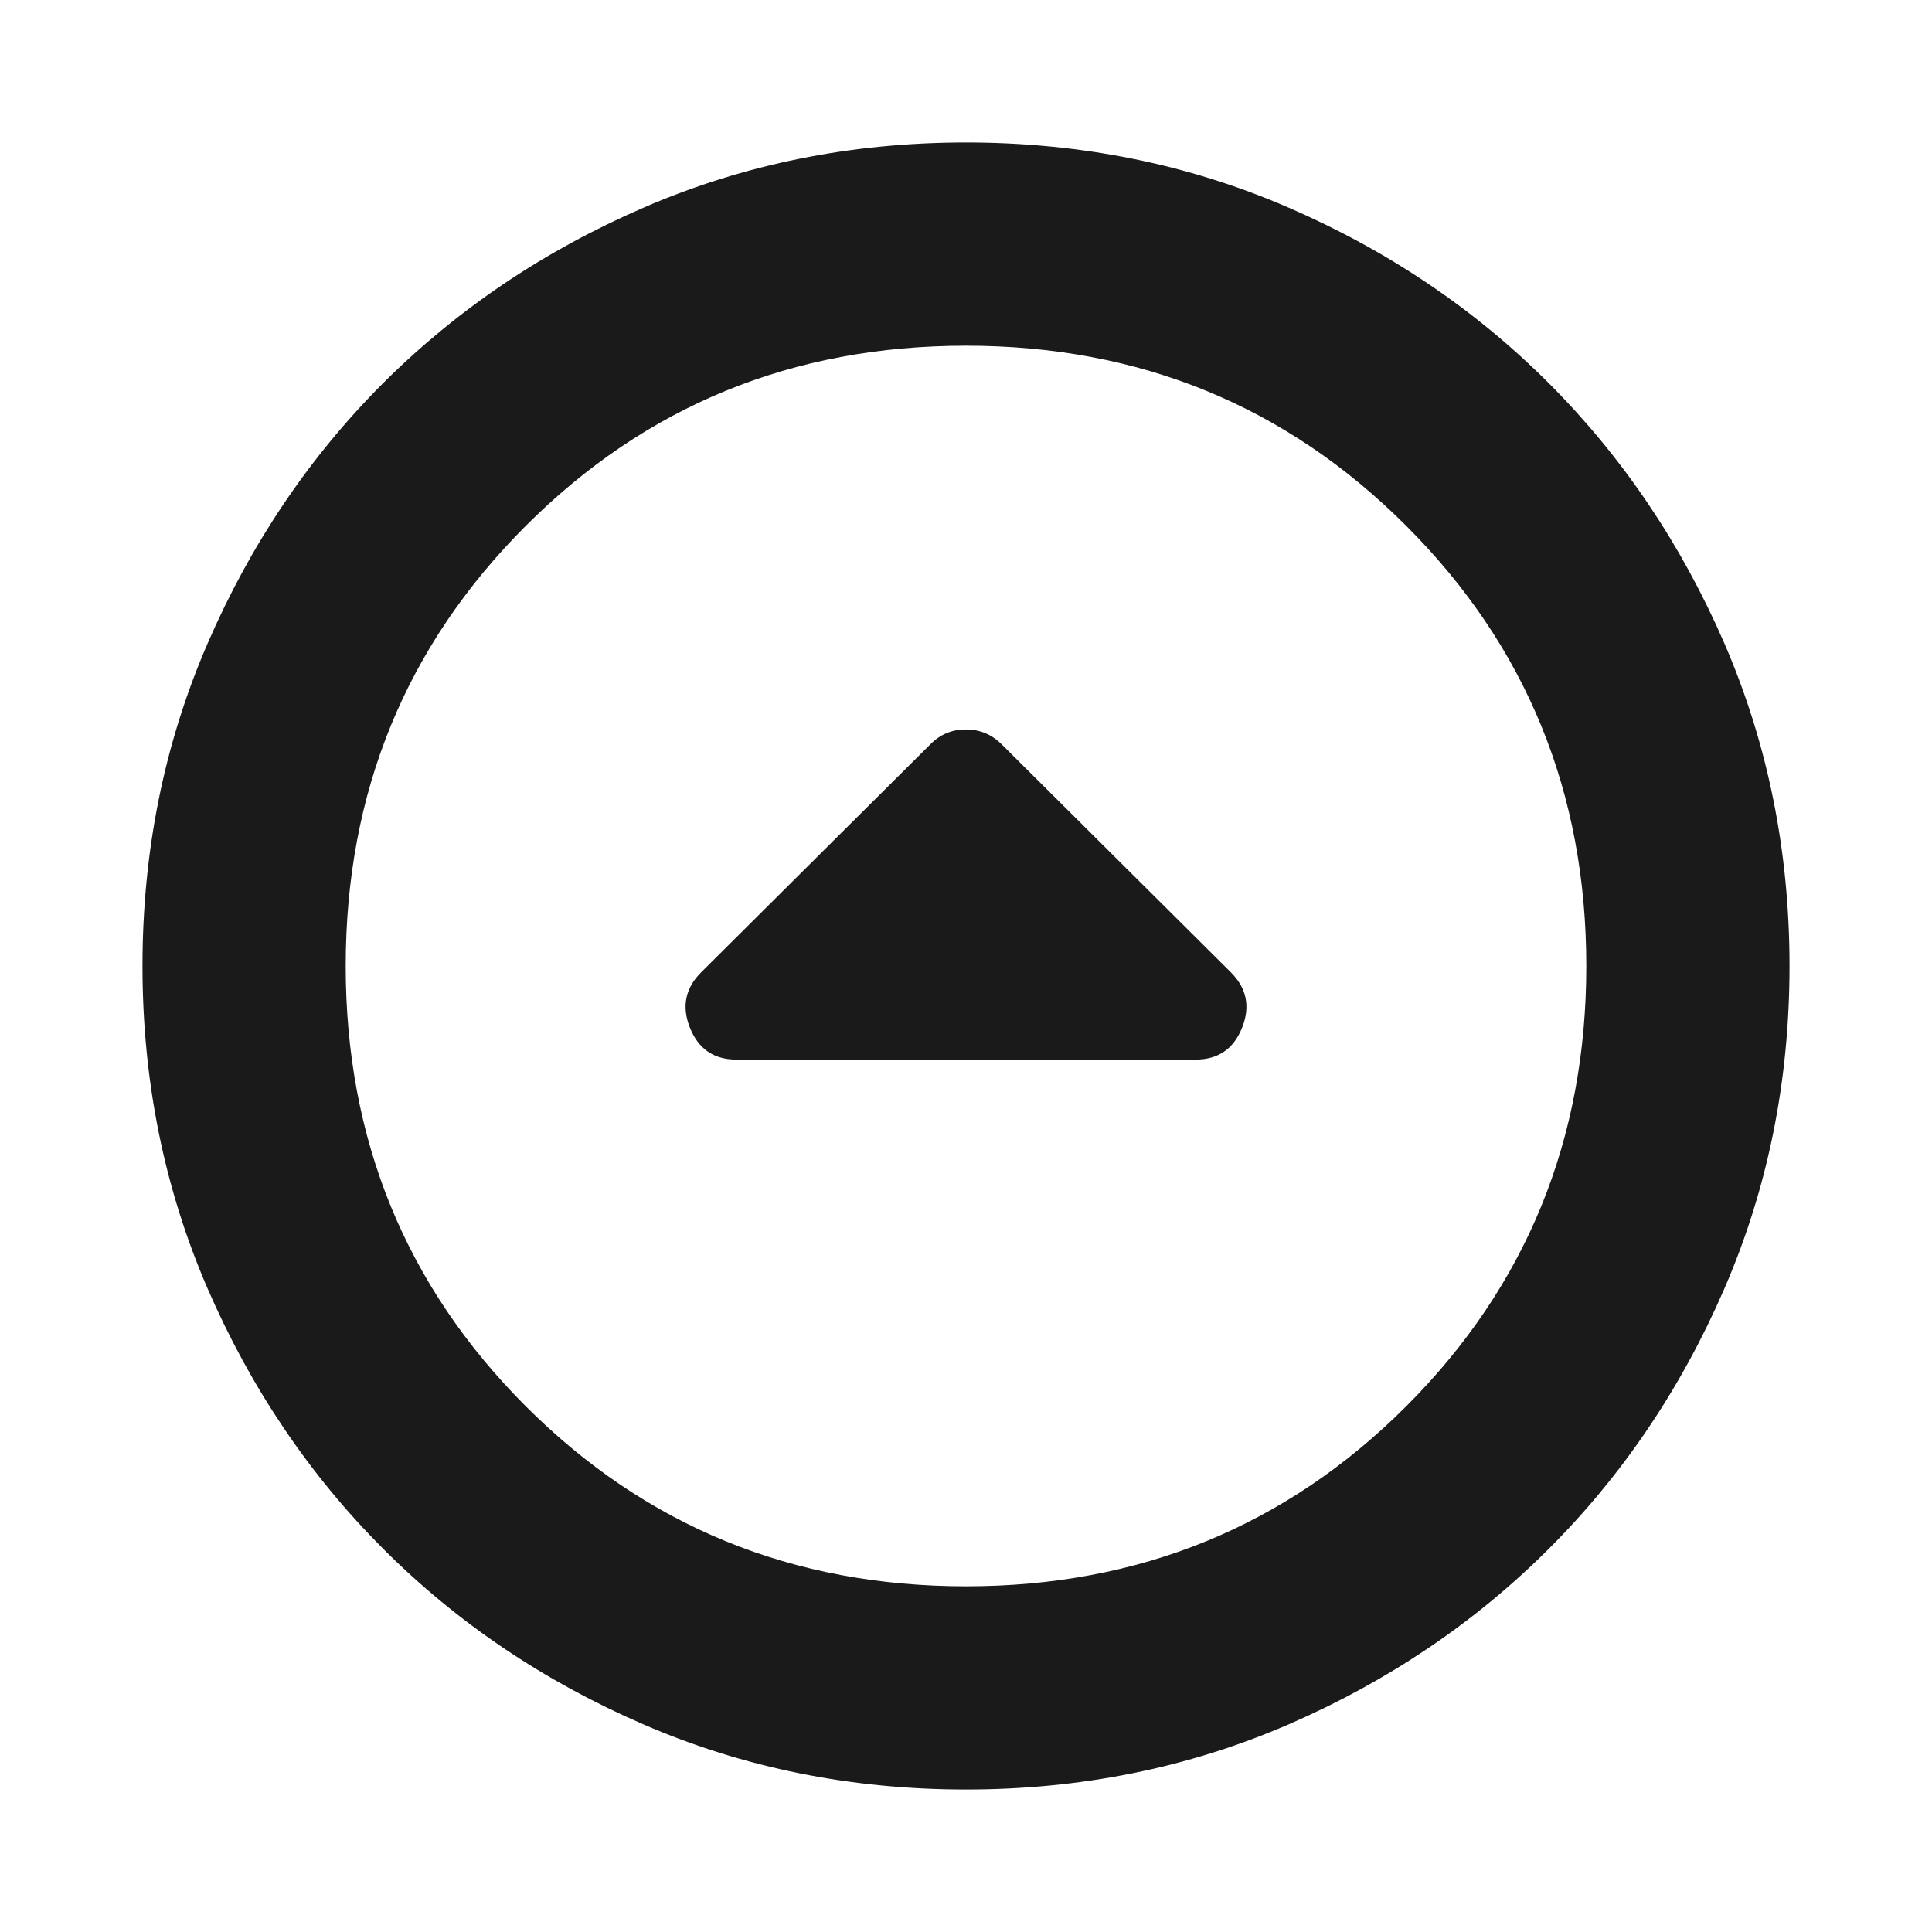
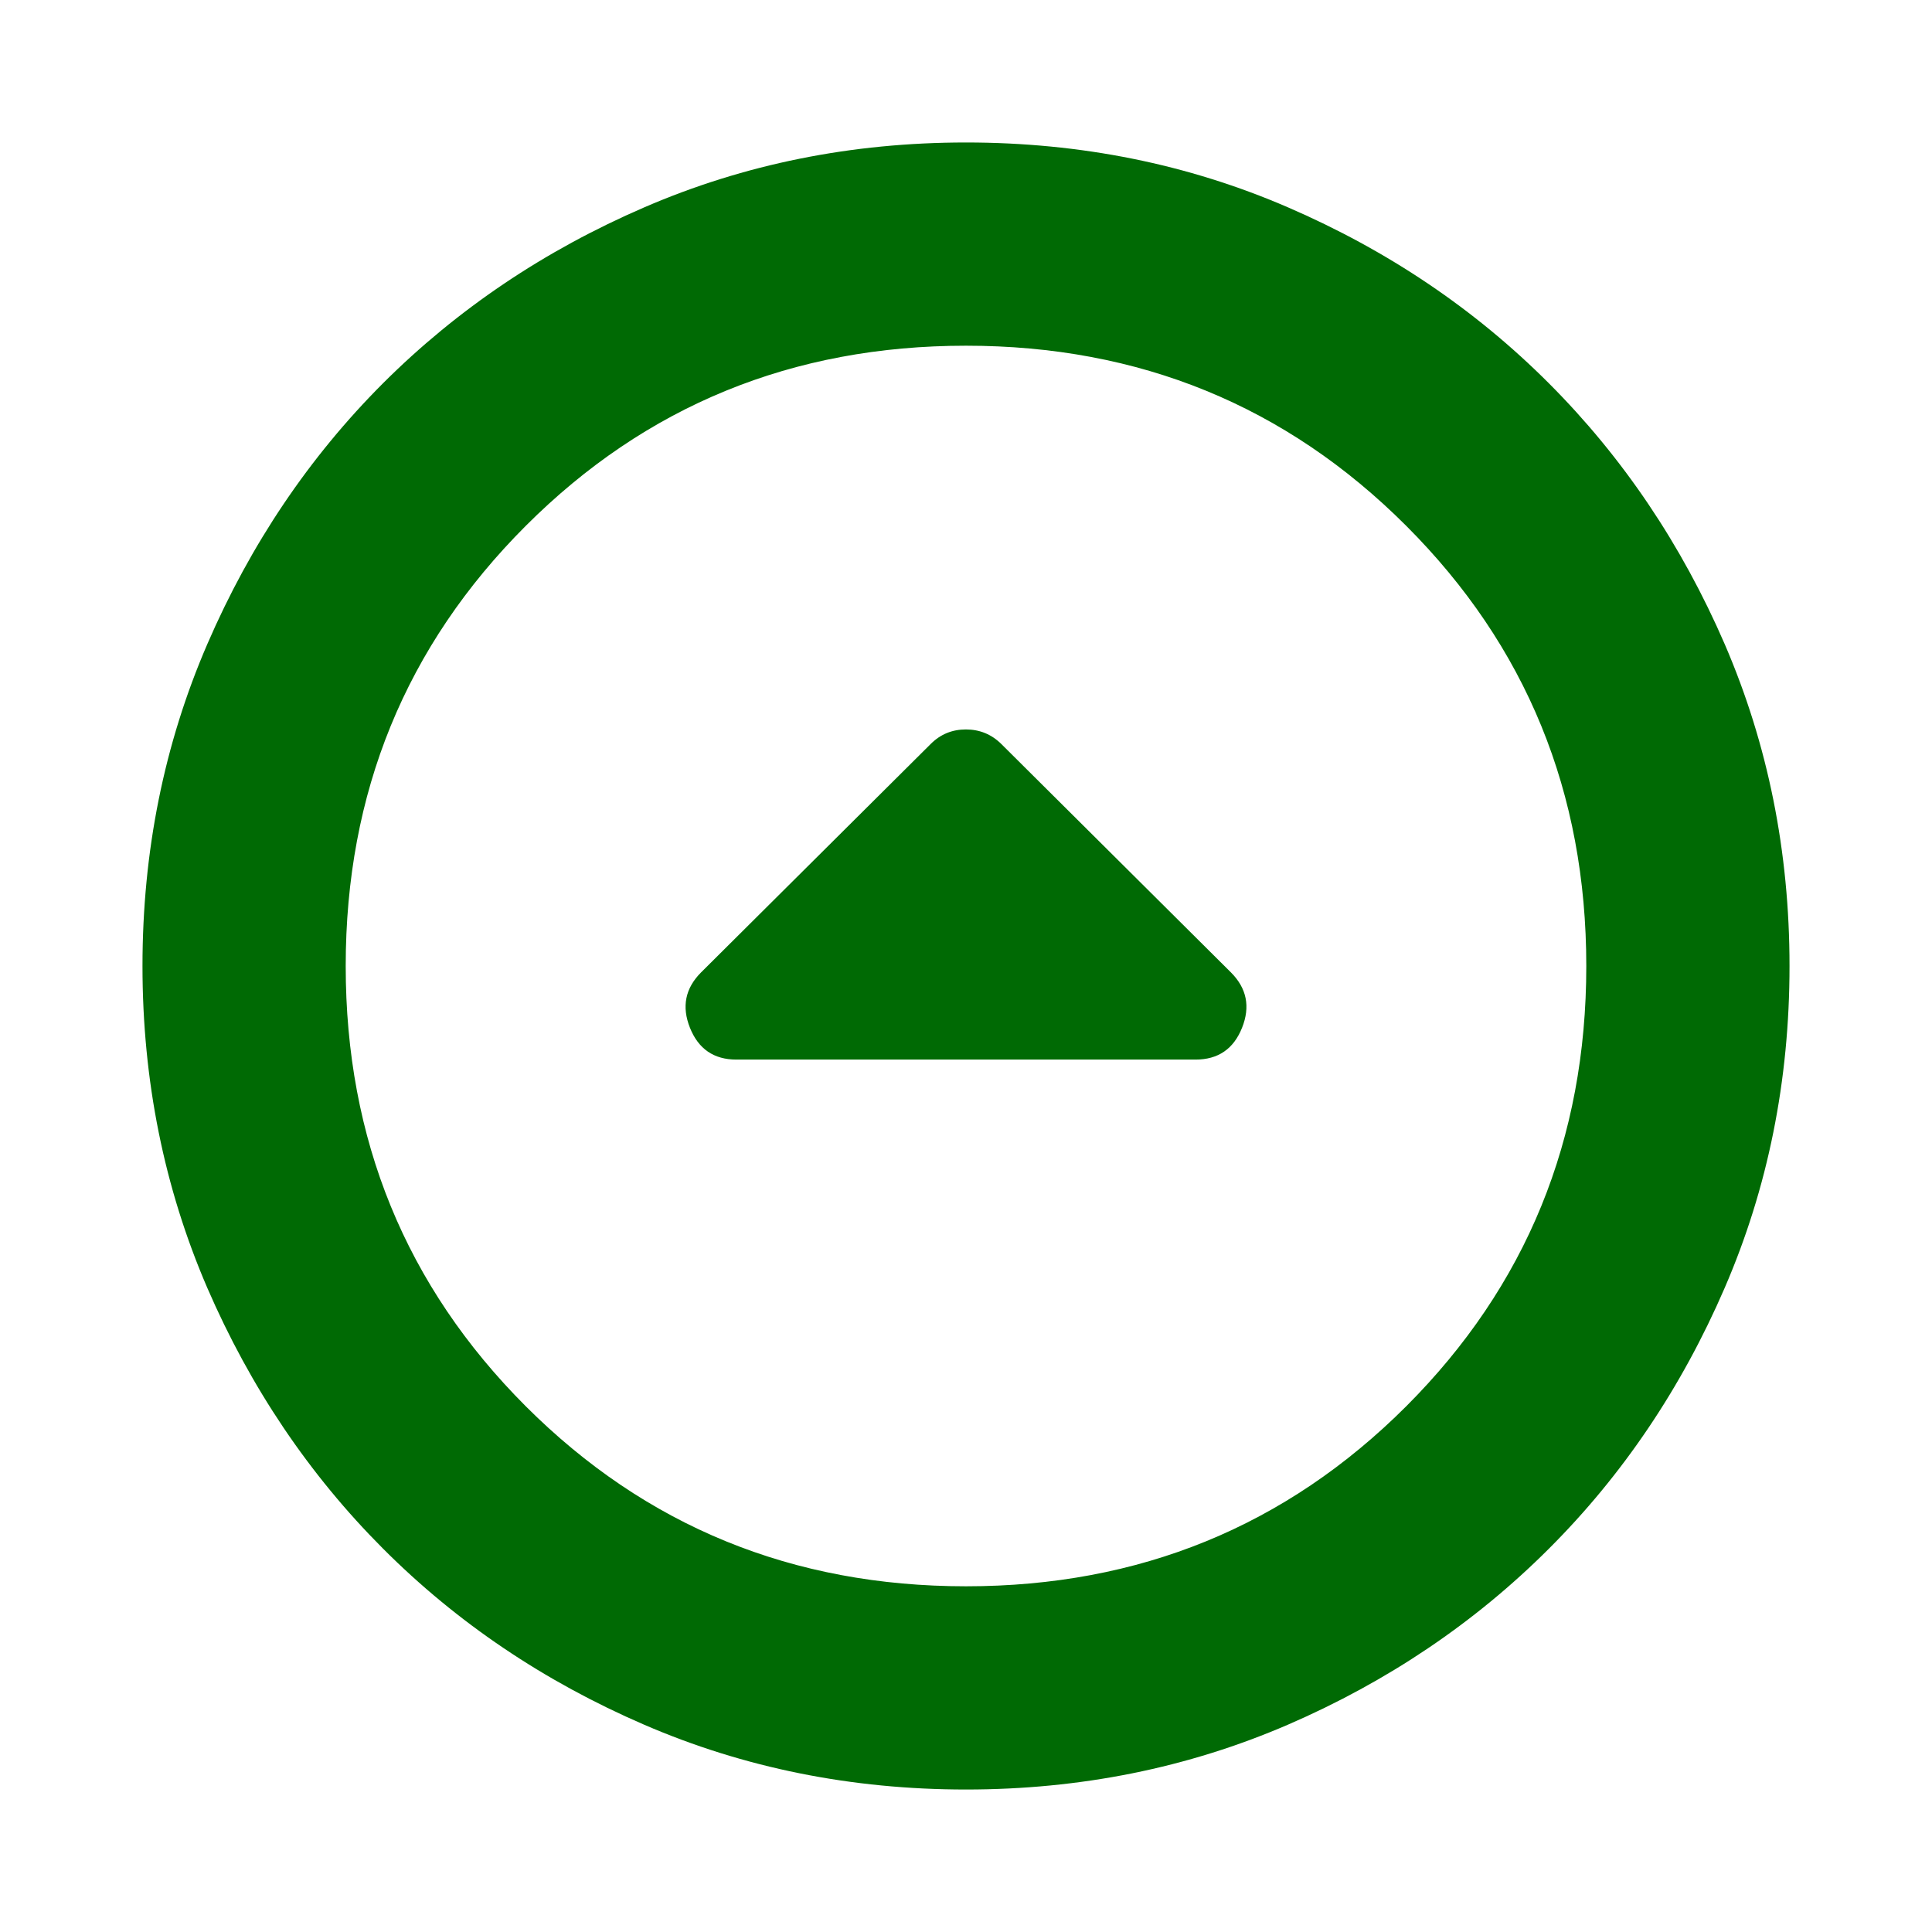
<svg xmlns="http://www.w3.org/2000/svg" width="16" height="16" viewBox="0 0 16 16" fill="none">
  <g id="arrow_drop_down_circle">
    <mask id="mask0_71_929" style="mask-type:alpha" maskUnits="userSpaceOnUse" x="0" y="0" width="16" height="16">
      <rect id="Bounding box" x="16" y="16" width="16" height="16" transform="rotate(-180 16 16)" fill="#D9D9D9" />
    </mask>
    <g mask="url(#mask0_71_929)">
-       <path id="arrow_drop_down_circle_2" d="M8.292 6.161C8.211 6.081 8.113 6.041 7.999 6.041C7.885 6.041 7.788 6.081 7.708 6.161L5.806 8.053C5.675 8.184 5.644 8.337 5.714 8.512C5.784 8.687 5.912 8.775 6.098 8.775H9.901C10.088 8.775 10.216 8.687 10.286 8.512C10.356 8.337 10.325 8.184 10.194 8.053L8.292 6.161ZM8 1.18C8.949 1.18 9.838 1.359 10.666 1.717C11.494 2.075 12.215 2.561 12.828 3.175C13.44 3.788 13.926 4.509 14.284 5.336C14.641 6.164 14.82 7.052 14.82 8C14.82 8.949 14.641 9.838 14.283 10.666C13.925 11.494 13.439 12.215 12.825 12.828C12.212 13.44 11.491 13.926 10.664 14.284C9.836 14.641 8.948 14.82 8 14.82C7.051 14.82 6.162 14.641 5.334 14.283C4.506 13.925 3.785 13.439 3.172 12.825C2.56 12.212 2.074 11.491 1.716 10.664C1.359 9.836 1.18 8.948 1.18 8C1.18 7.051 1.359 6.162 1.717 5.334C2.075 4.506 2.561 3.785 3.174 3.172C3.788 2.56 4.509 2.074 5.336 1.717C6.164 1.359 7.052 1.18 8 1.18ZM8 2.863C6.564 2.863 5.349 3.36 4.354 4.355C3.36 5.349 2.863 6.564 2.863 8C2.863 9.436 3.36 10.651 4.354 11.646C5.349 12.64 6.564 13.137 8 13.137C9.436 13.137 10.651 12.64 11.646 11.646C12.64 10.651 13.137 9.436 13.137 8C13.137 6.564 12.64 5.349 11.646 4.355C10.651 3.36 9.436 2.863 8 2.863Z" fill="#1A1A1A" />
+       <path id="arrow_drop_down_circle_2" d="M8.292 6.161C8.211 6.081 8.113 6.041 7.999 6.041C7.885 6.041 7.788 6.081 7.708 6.161L5.806 8.053C5.675 8.184 5.644 8.337 5.714 8.512C5.784 8.687 5.912 8.775 6.098 8.775H9.901C10.088 8.775 10.216 8.687 10.286 8.512C10.356 8.337 10.325 8.184 10.194 8.053L8.292 6.161ZM8 1.18C8.949 1.18 9.838 1.359 10.666 1.717C11.494 2.075 12.215 2.561 12.828 3.175C13.44 3.788 13.926 4.509 14.284 5.336C14.641 6.164 14.82 7.052 14.82 8C14.82 8.949 14.641 9.838 14.283 10.666C13.925 11.494 13.439 12.215 12.825 12.828C12.212 13.44 11.491 13.926 10.664 14.284C9.836 14.641 8.948 14.82 8 14.82C7.051 14.82 6.162 14.641 5.334 14.283C4.506 13.925 3.785 13.439 3.172 12.825C2.56 12.212 2.074 11.491 1.716 10.664C1.359 9.836 1.18 8.948 1.18 8C1.18 7.051 1.359 6.162 1.717 5.334C2.075 4.506 2.561 3.785 3.174 3.172C3.788 2.56 4.509 2.074 5.336 1.717C6.164 1.359 7.052 1.18 8 1.18ZM8 2.863C6.564 2.863 5.349 3.36 4.354 4.355C3.36 5.349 2.863 6.564 2.863 8C2.863 9.436 3.36 10.651 4.354 11.646C5.349 12.64 6.564 13.137 8 13.137C9.436 13.137 10.651 12.64 11.646 11.646C12.64 10.651 13.137 9.436 13.137 8C13.137 6.564 12.64 5.349 11.646 4.355C10.651 3.36 9.436 2.863 8 2.863Z" fill="#006A04" />
    </g>
  </g>
</svg>
